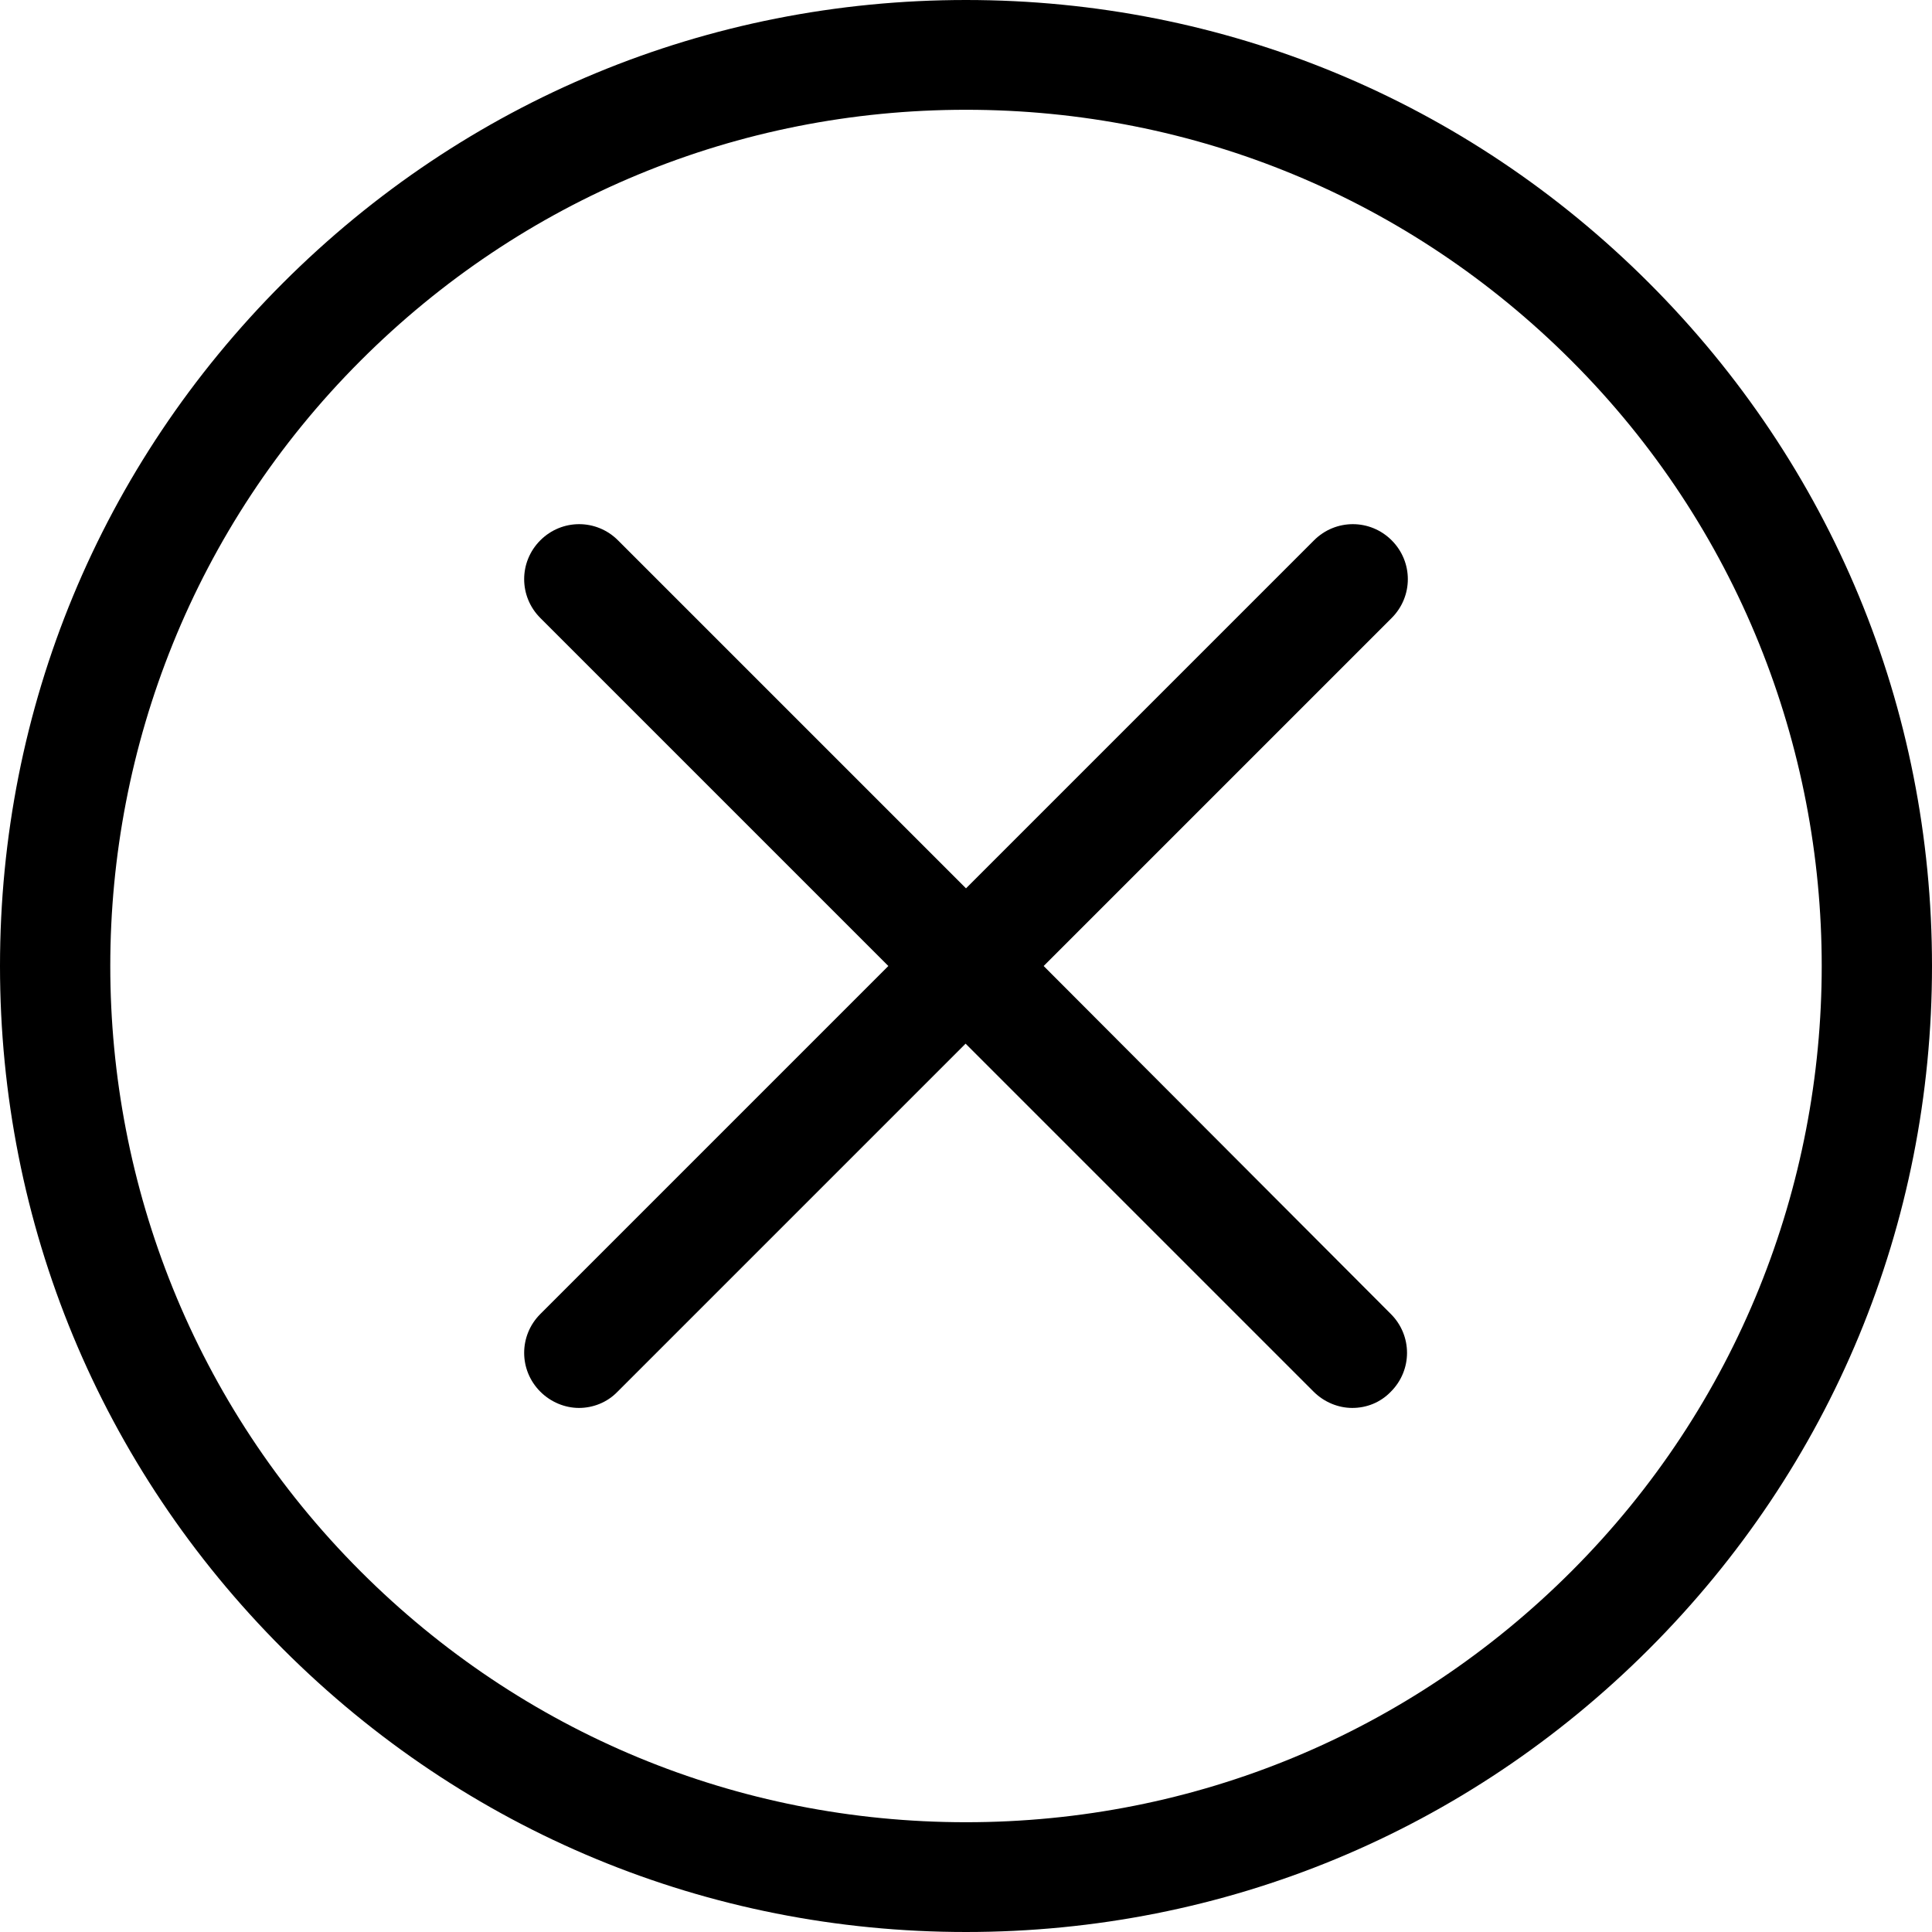
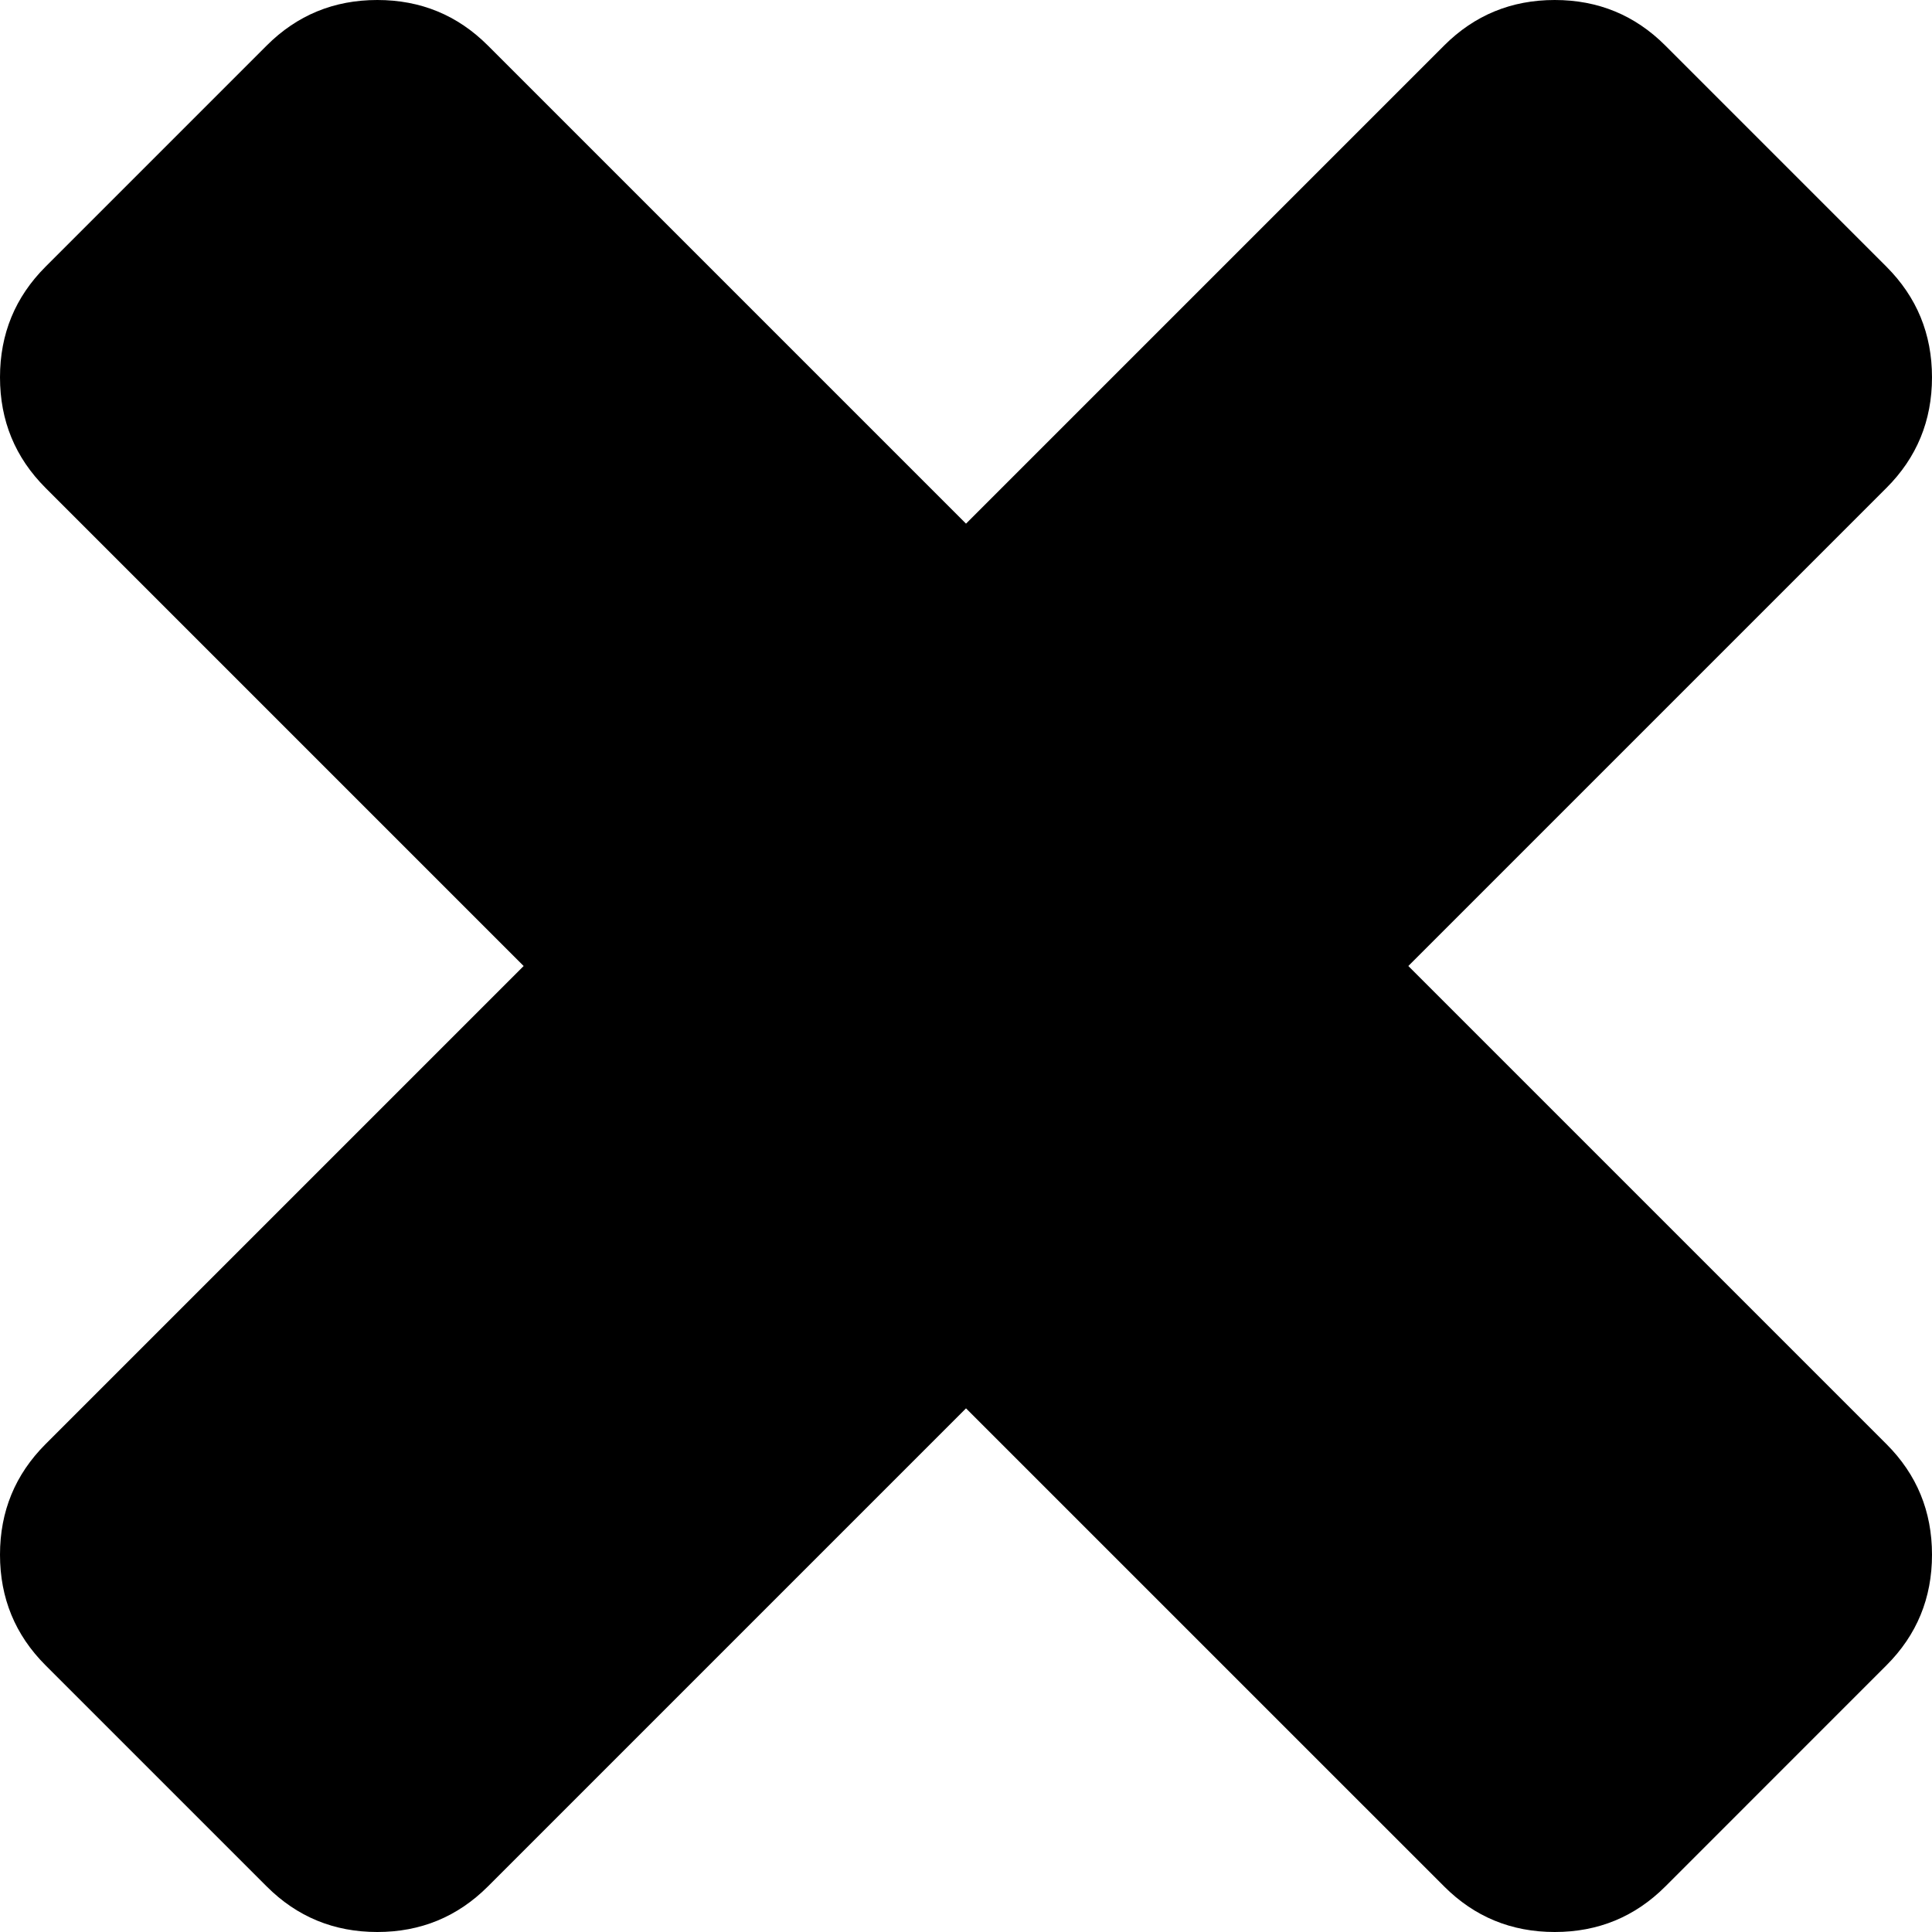
- <svg xmlns="http://www.w3.org/2000/svg" version="1.1" id="Capa_1" x="0px" y="0px" viewBox="0 0 475.2 475.2" style="enable-background:new 0 0 475.2 475.2;" xml:space="preserve">
+ <svg xmlns="http://www.w3.org/2000/svg" version="1.1" id="Capa_1" x="0px" y="0px" viewBox="0 0 339.177 339.177" style="enable-background:new 0 0 339.177 339.177;" xml:space="preserve">
  <g>
-     <g>
-       <path d="M405.6,69.6C360.7,24.7,301.1,0,237.6,0s-123.1,24.7-168,69.6S0,174.1,0,237.6s24.7,123.1,69.6,168s104.5,69.6,168,69.6    s123.1-24.7,168-69.6s69.6-104.5,69.6-168S450.5,114.5,405.6,69.6z M386.5,386.5c-39.8,39.8-92.7,61.7-148.9,61.7    s-109.1-21.9-148.9-61.7c-82.1-82.1-82.1-215.7,0-297.8C128.5,48.9,181.4,27,237.6,27s109.1,21.9,148.9,61.7    C468.6,170.8,468.6,304.4,386.5,386.5z" />
-       <path d="M342.3,132.9c-5.3-5.3-13.8-5.3-19.1,0l-85.6,85.6L152,132.9c-5.3-5.3-13.8-5.3-19.1,0c-5.3,5.3-5.3,13.8,0,19.1    l85.6,85.6l-85.6,85.6c-5.3,5.3-5.3,13.8,0,19.1c2.6,2.6,6.1,4,9.5,4s6.9-1.3,9.5-4l85.6-85.6l85.6,85.6c2.6,2.6,6.1,4,9.5,4    c3.5,0,6.9-1.3,9.5-4c5.3-5.3,5.3-13.8,0-19.1l-85.4-85.6l85.6-85.6C347.6,146.7,347.6,138.2,342.3,132.9z" />
-     </g>
+     <path d="M247.244,169.59l83.938-83.938c5.332-5.327,7.994-11.798,7.994-19.414c0-7.614-2.669-14.084-7.994-19.414L292.355,7.993   C287.026,2.665,280.556,0,272.944,0c-7.617,0-14.085,2.665-19.417,7.993L169.59,91.931L85.651,7.993   C80.325,2.665,73.854,0,66.237,0c-7.611,0-14.083,2.665-19.414,7.993L7.994,46.824C2.667,52.15,0,58.624,0,66.238   c0,7.616,2.664,14.084,7.994,19.414l83.937,83.938L7.994,253.528C2.667,258.859,0,265.327,0,272.945   c0,7.61,2.664,14.082,7.994,19.41l38.83,38.828c5.33,5.332,11.803,7.994,19.414,7.994c7.616,0,14.084-2.669,19.414-7.994   l83.939-83.938l83.944,83.938c5.328,5.332,11.793,7.994,19.417,7.994c7.611,0,14.082-2.669,19.411-7.994l38.82-38.828   c5.332-5.324,7.994-11.8,7.994-19.41c0-7.618-2.662-14.086-7.994-19.417L247.244,169.59z" />
  </g>
-   <g>
- </g>
-   <g>
- </g>
-   <g>
- </g>
-   <g>
- </g>
-   <g>
- </g>
-   <g>
- </g>
-   <g>
- </g>
-   <g>
- </g>
-   <g>
- </g>
-   <g>
- </g>
-   <g>
- </g>
-   <g>
- </g>
-   <g>
- </g>
-   <g>
- </g>
-   <g>
- </g>
</svg>
